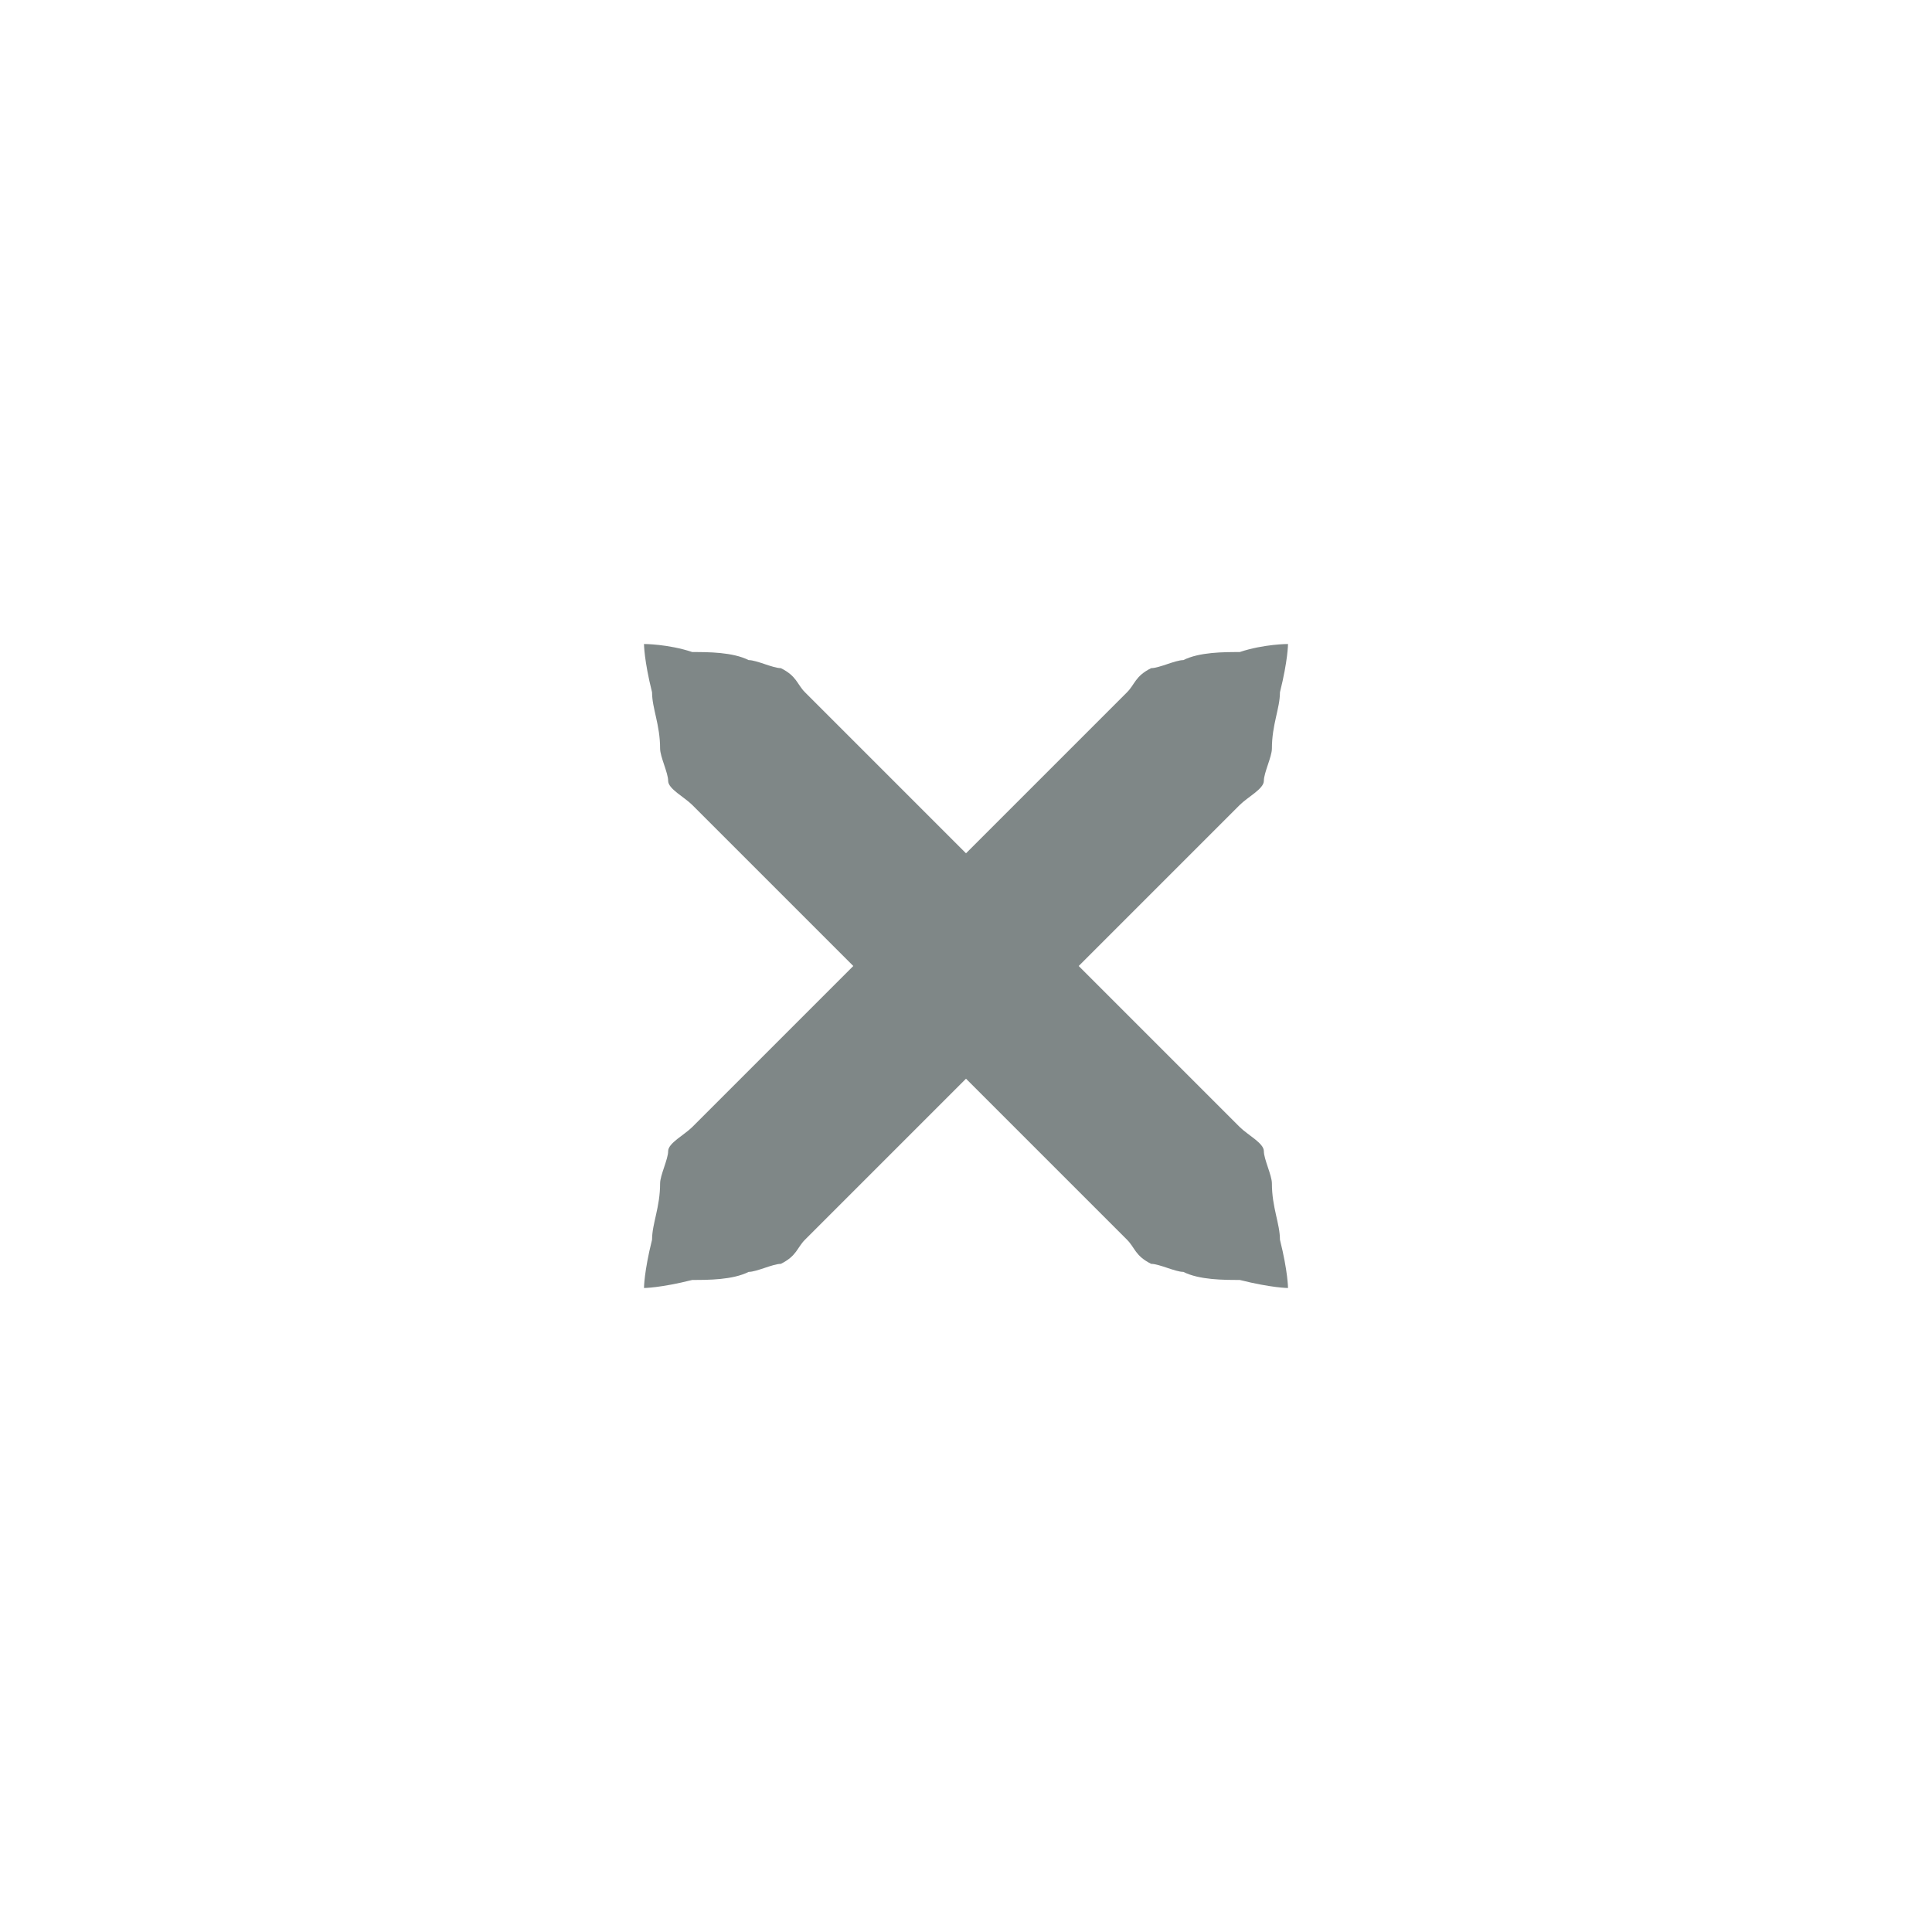
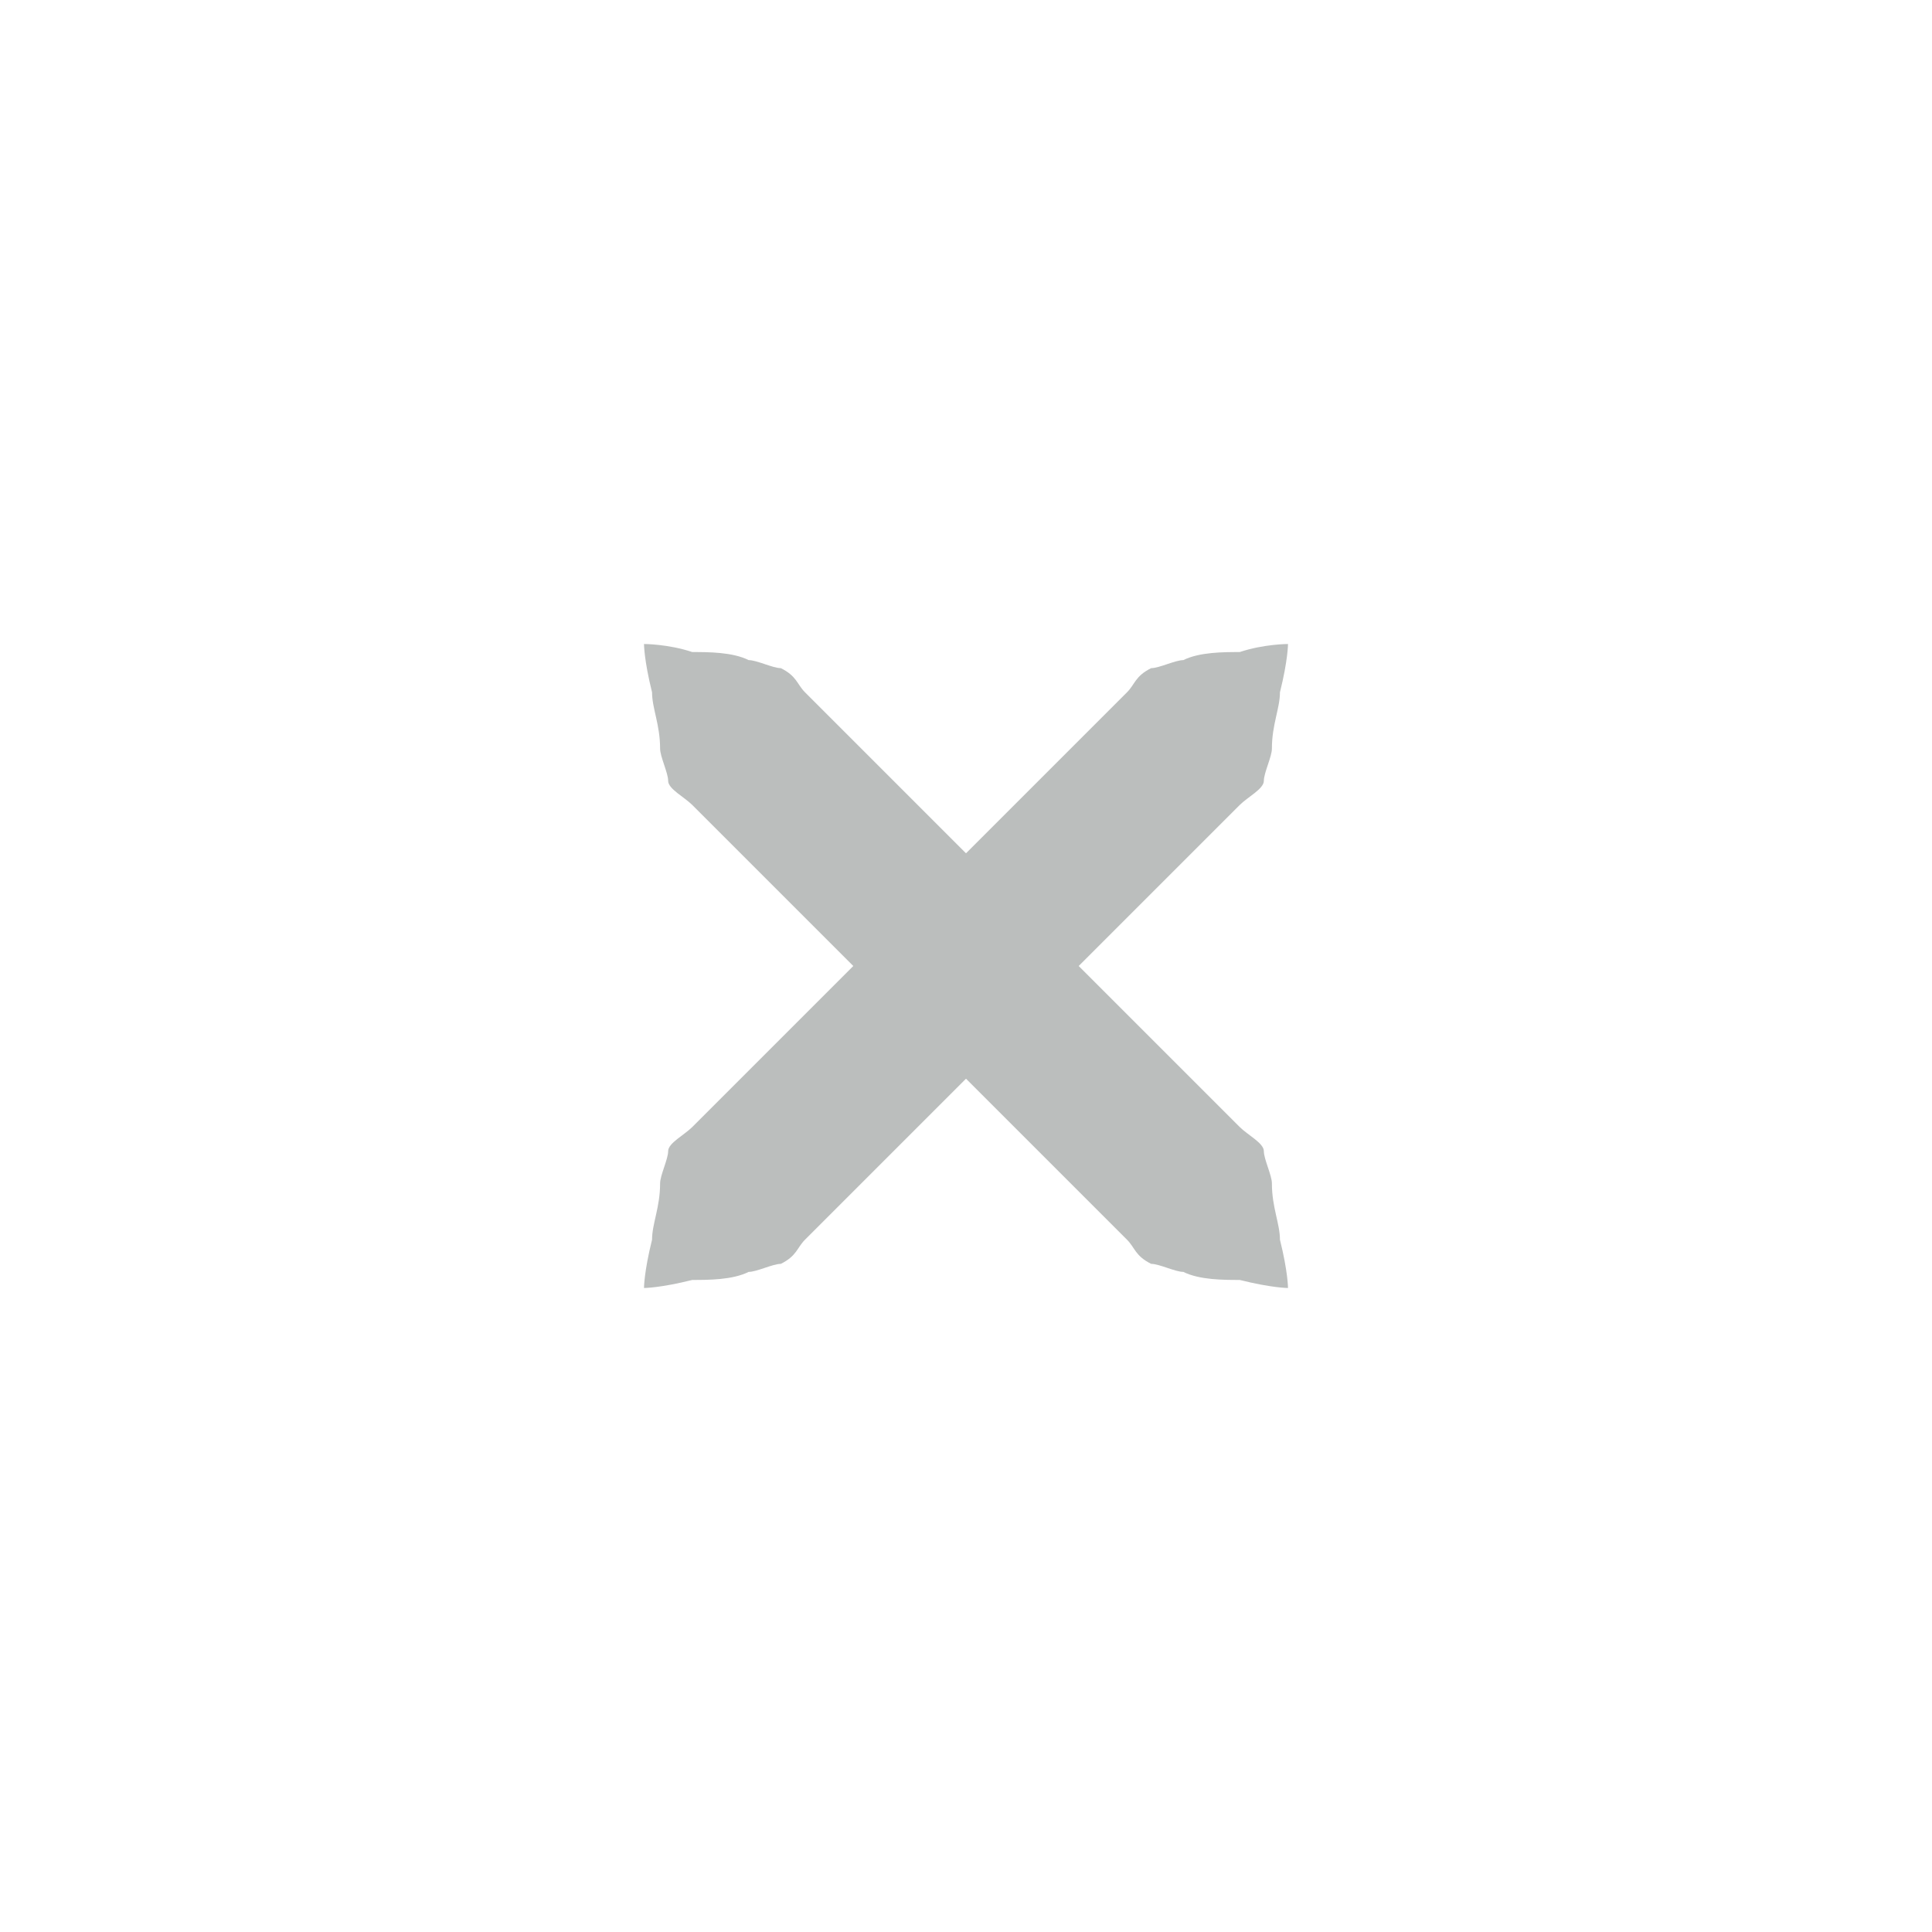
<svg xmlns="http://www.w3.org/2000/svg" xmlns:xlink="http://www.w3.org/1999/xlink" version="1.1" x="0px" y="0px" width="24px" height="24px" viewBox="0 0 24 24">
-   <path id="a" fill="#7f8787" d="M16,8c0,0,0,0.2-0.1,0.6c0,0.2-0.1,0.4-0.1,0.7c0,0.1-0.1,0.3-0.1,0.4c0,0.1-0.2,0.2-0.3,0.3c-0.7,0.7-1.7,1.7-2.7,2.7c-1,1-2,2-2.7,2.7c-0.1,0.1-0.1,0.2-0.3,0.3c-0.1,0-0.3,0.1-0.4,0.1c-0.2,0.1-0.5,0.1-0.7,0.1C8.2,16,8,16,8,16s0-0.2,0.1-0.6c0-0.2,0.1-0.4,0.1-0.7c0-0.1,0.1-0.3,0.1-0.4c0-0.1,0.2-0.2,0.3-0.3c0.7-0.7,1.7-1.7,2.7-2.7c1-1,2-2,2.7-2.7c0.1-0.1,0.1-0.2,0.3-0.3c0.1,0,0.3-0.1,0.4-0.1c0.2-0.1,0.5-0.1,0.7-0.1C15.7,8,16,8,16,8z" />
+   <path id="a" fill="#bbbebd" d="M16,8c0,0,0,0.2-0.1,0.6c0,0.2-0.1,0.4-0.1,0.7c0,0.1-0.1,0.3-0.1,0.4c0,0.1-0.2,0.2-0.3,0.3c-0.7,0.7-1.7,1.7-2.7,2.7c-1,1-2,2-2.7,2.7c-0.1,0.1-0.1,0.2-0.3,0.3c-0.1,0-0.3,0.1-0.4,0.1c-0.2,0.1-0.5,0.1-0.7,0.1C8.2,16,8,16,8,16s0-0.2,0.1-0.6c0-0.2,0.1-0.4,0.1-0.7c0-0.1,0.1-0.3,0.1-0.4c0-0.1,0.2-0.2,0.3-0.3c0.7-0.7,1.7-1.7,2.7-2.7c1-1,2-2,2.7-2.7c0.1-0.1,0.1-0.2,0.3-0.3c0.1,0,0.3-0.1,0.4-0.1c0.2-0.1,0.5-0.1,0.7-0.1C15.7,8,16,8,16,8z" />
  <use xlink:href="#a" transform="matrix(-1,0,0,1,24,0)" />
</svg>
